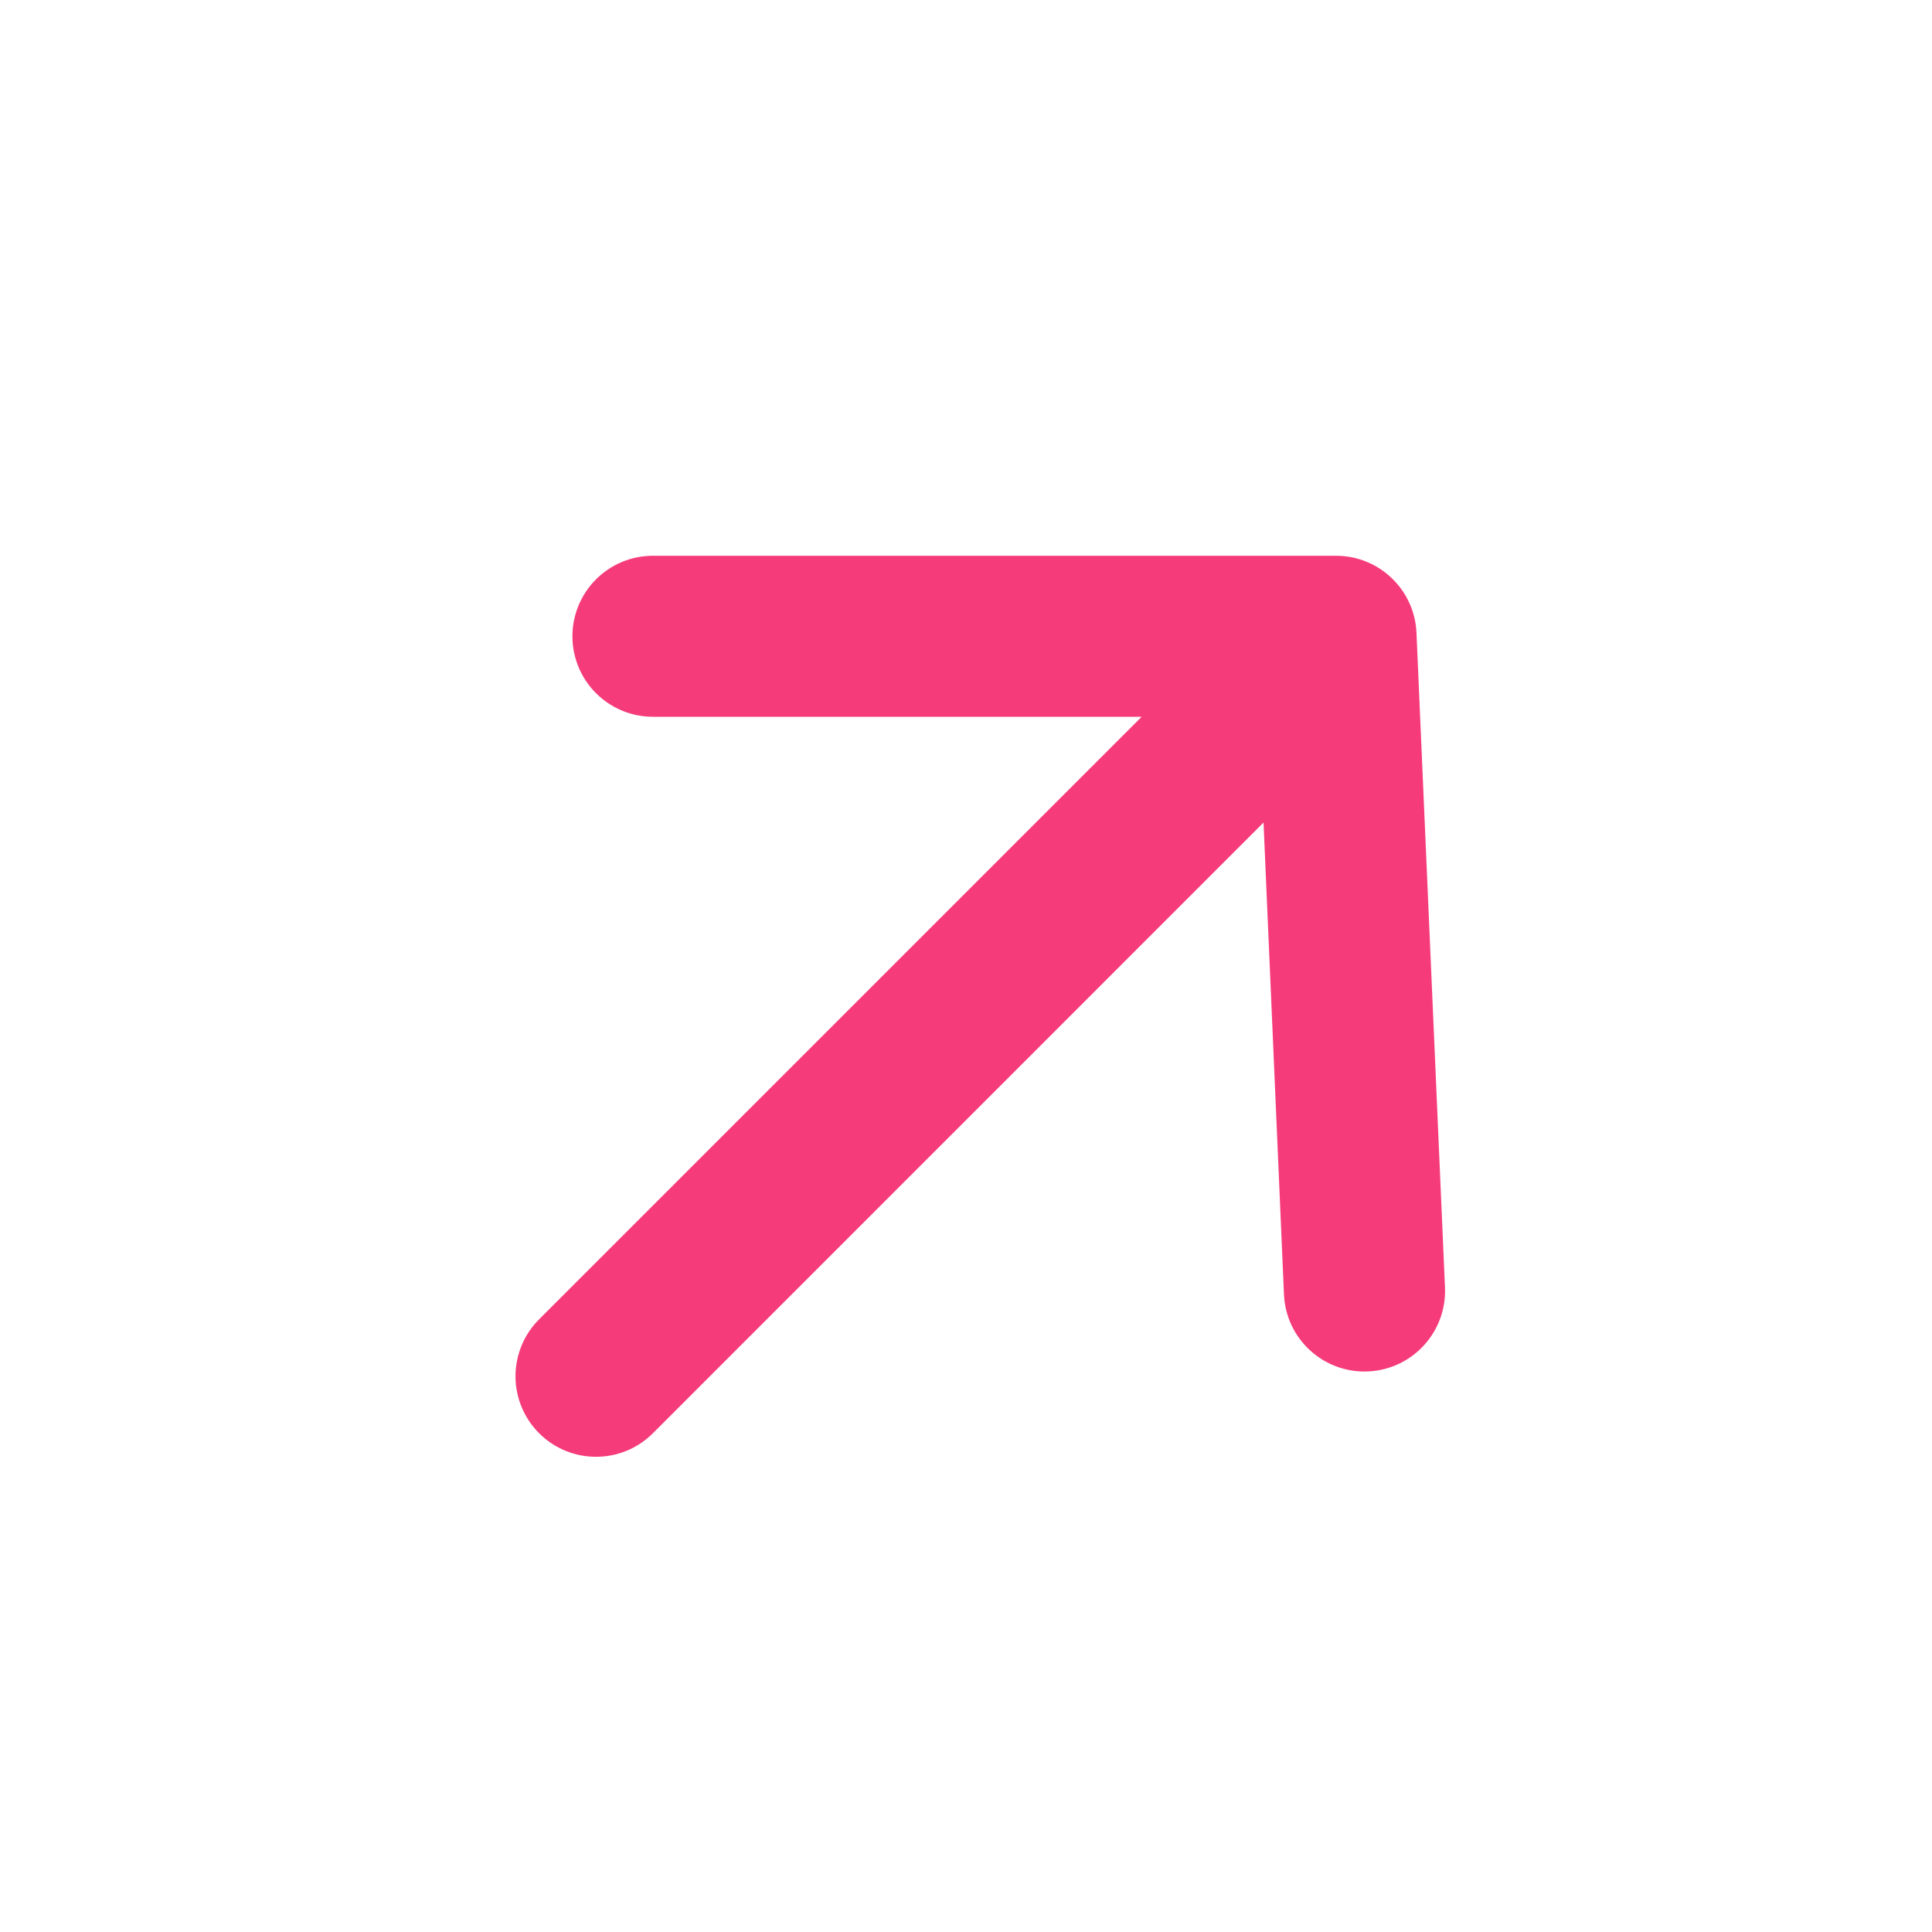
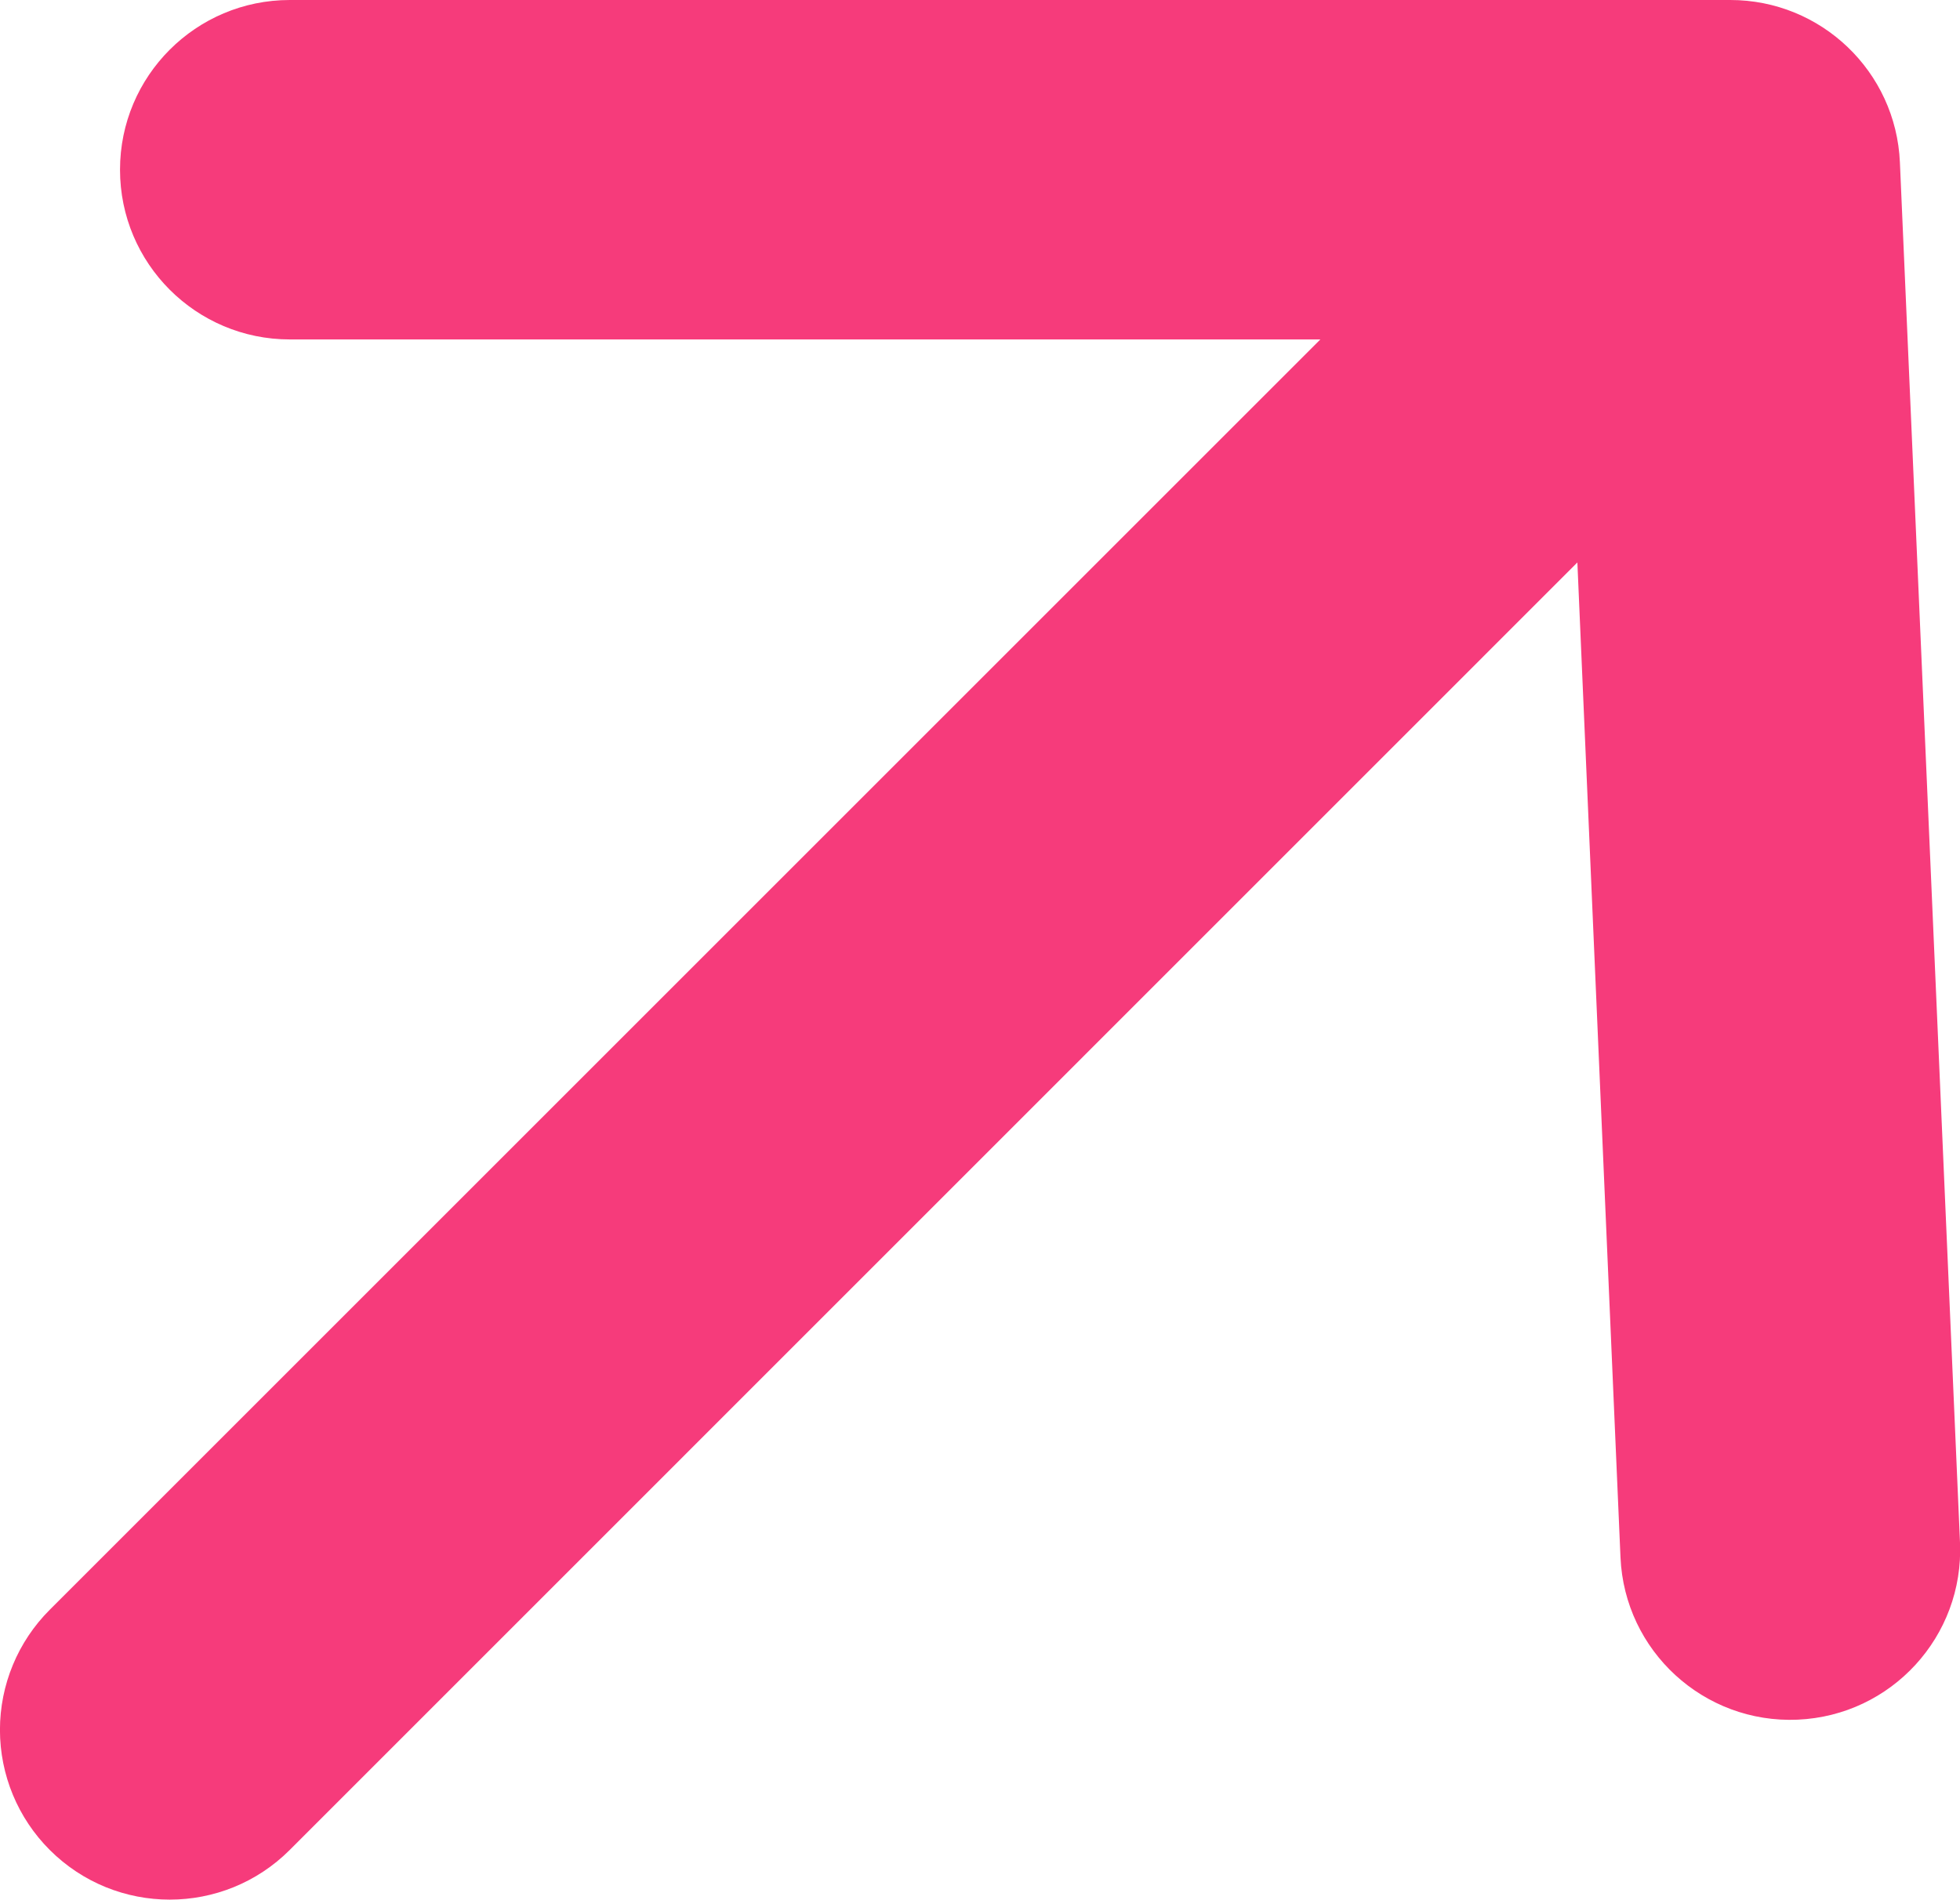
- <svg xmlns="http://www.w3.org/2000/svg" id="Up_Icon" data-name="Up Icon" width="24" height="24" viewBox="0 0 24 24">
-   <rect id="Shape" width="24" height="24" fill="rgba(0,0,0,0)" />
-   <path id="Combined_Shape" data-name="Combined Shape" d="M.293,10.9a1,1,0,0,1,0-1.415L7.778,2H1.707a1,1,0,1,1,0-2h8.485a1,1,0,0,1,1,.957l.354,8.132a1,1,0,1,1-2,.087L9.292,3.314,1.707,10.9a1,1,0,0,1-1.414,0Z" transform="translate(6.404 6.904)" fill="#f63b7b" />
+ <svg xmlns="http://www.w3.org/2000/svg" width="11.546" height="11.193" viewBox="0 0 11.546 11.193">
+   <path id="Combined_Shape" data-name="Combined Shape" d="M.293,10.9a1,1,0,0,1,0-1.415L7.778,2H1.707a1,1,0,1,1,0-2h8.485a1,1,0,0,1,1,.957l.354,8.132a1,1,0,1,1-2,.087L9.292,3.314,1.707,10.9a1,1,0,0,1-1.414,0Z" fill="#f63b7b" />
</svg>
